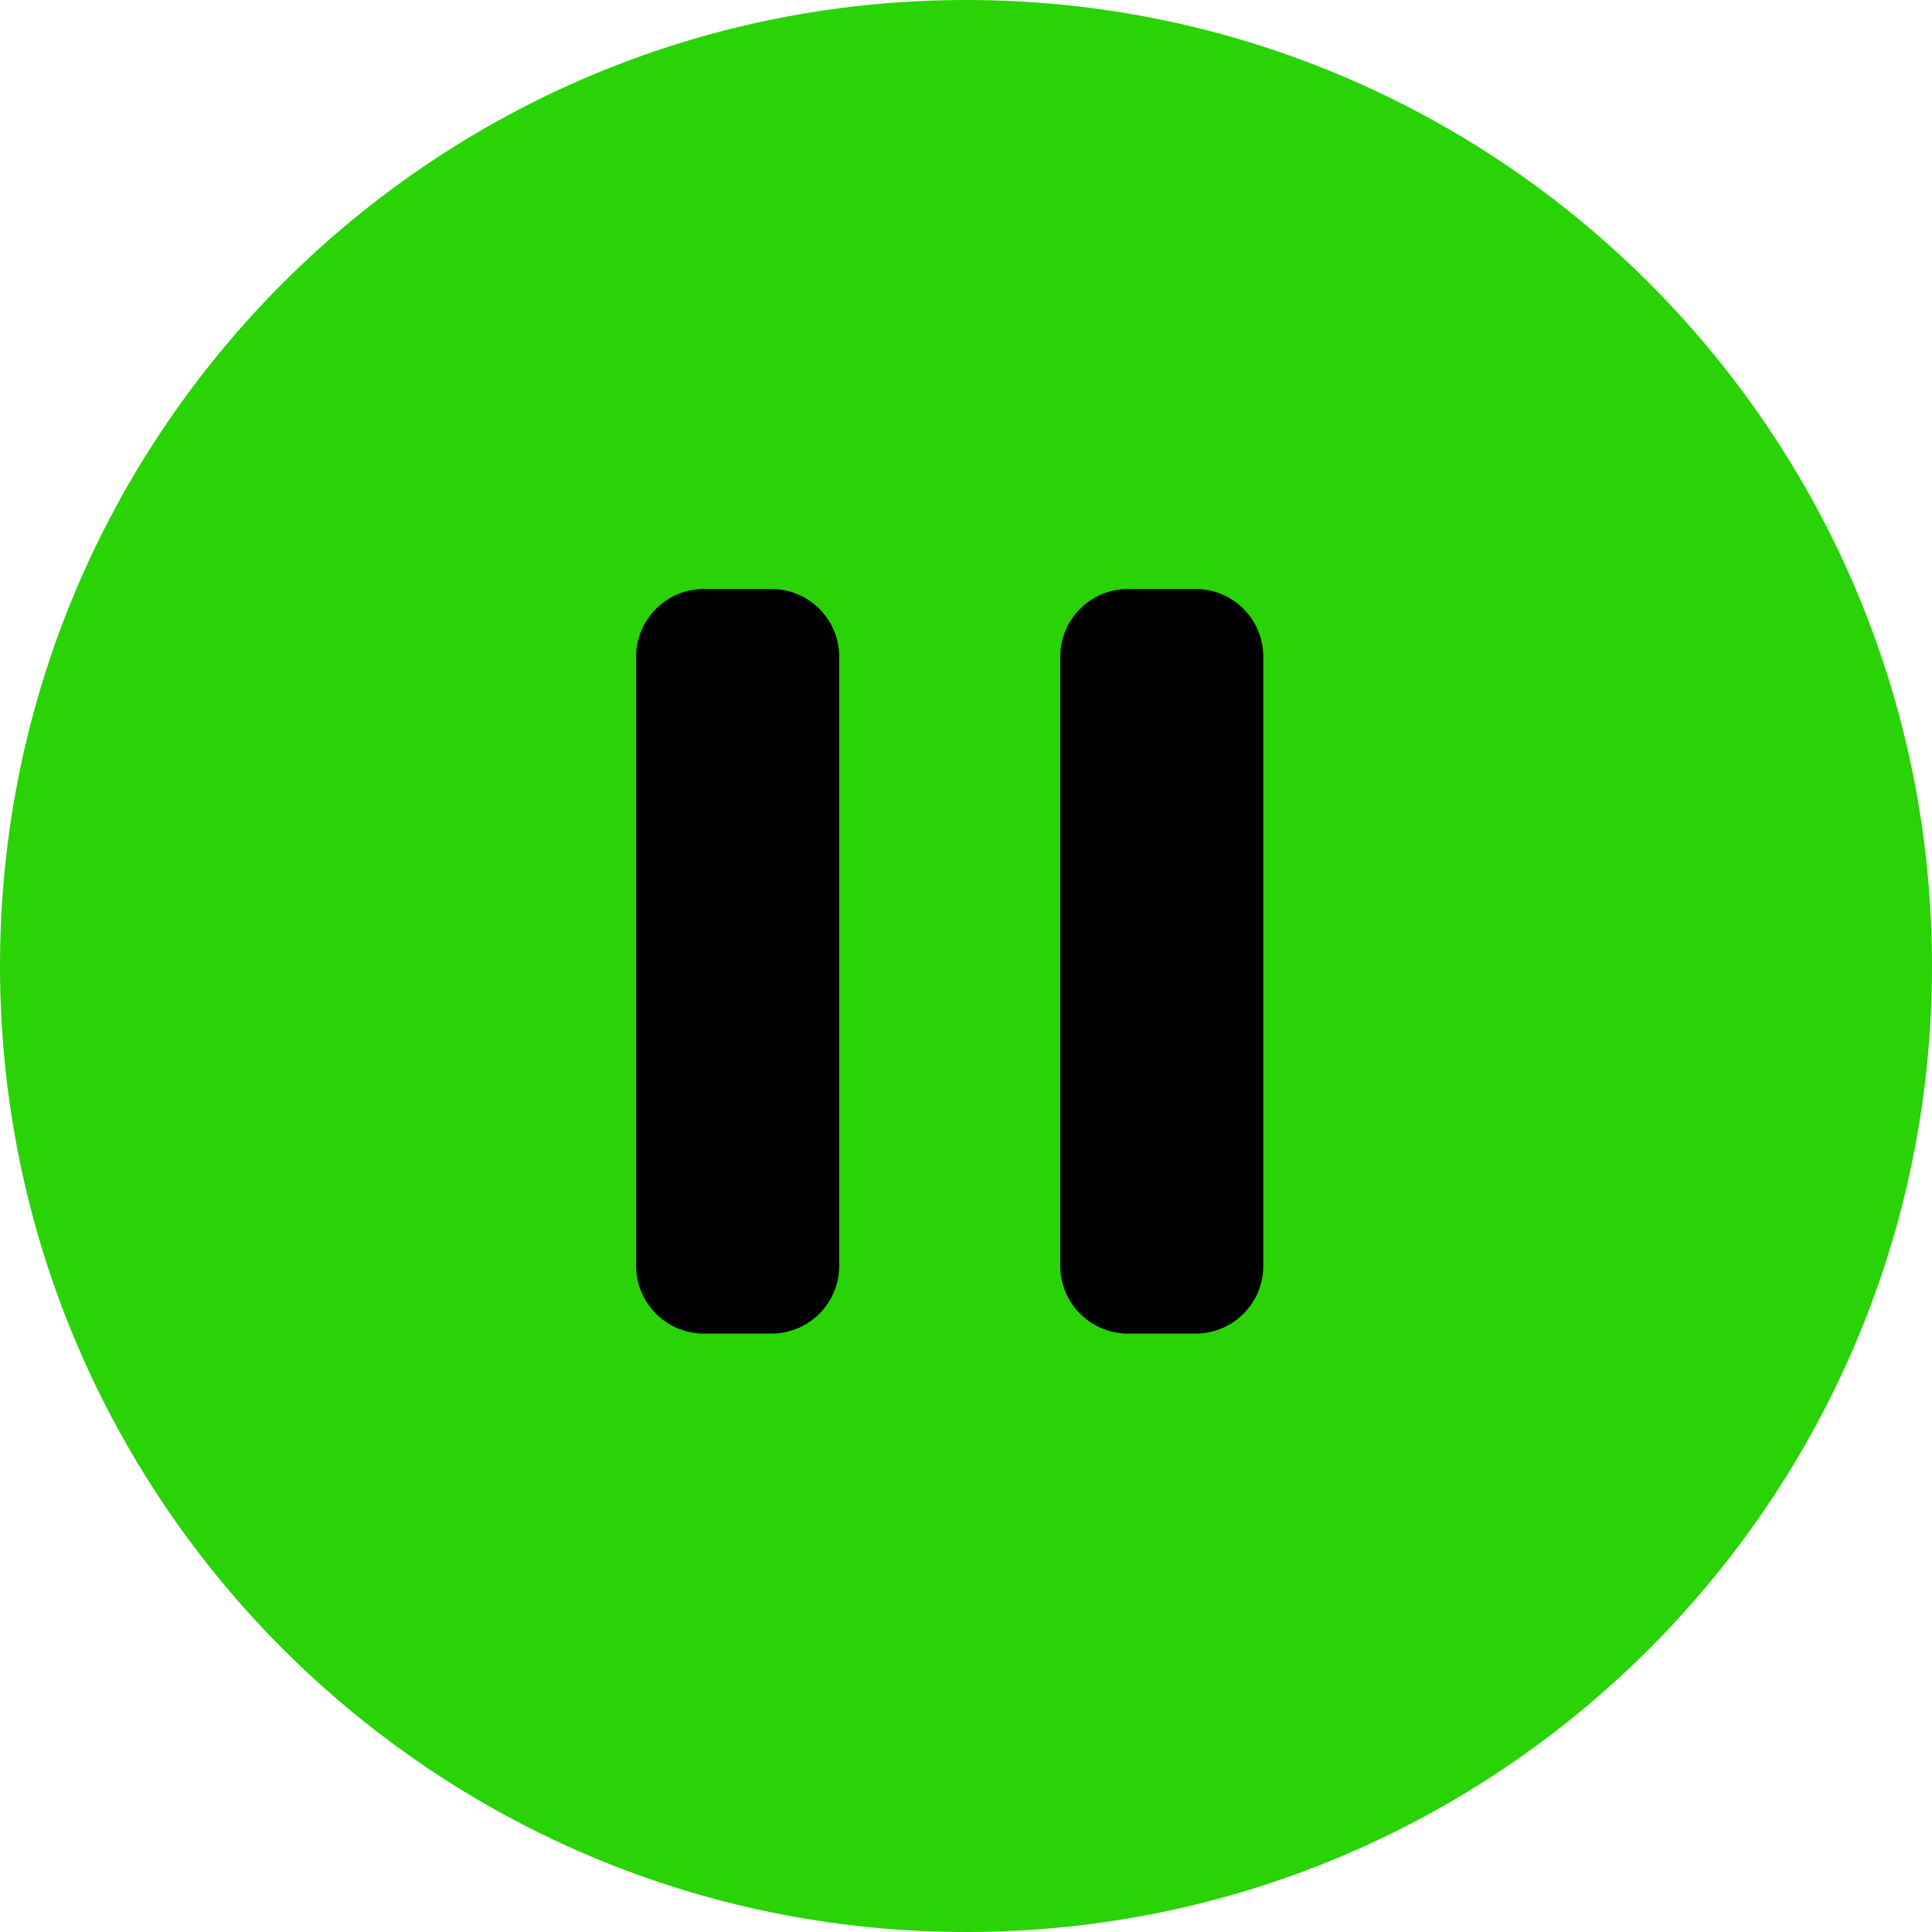
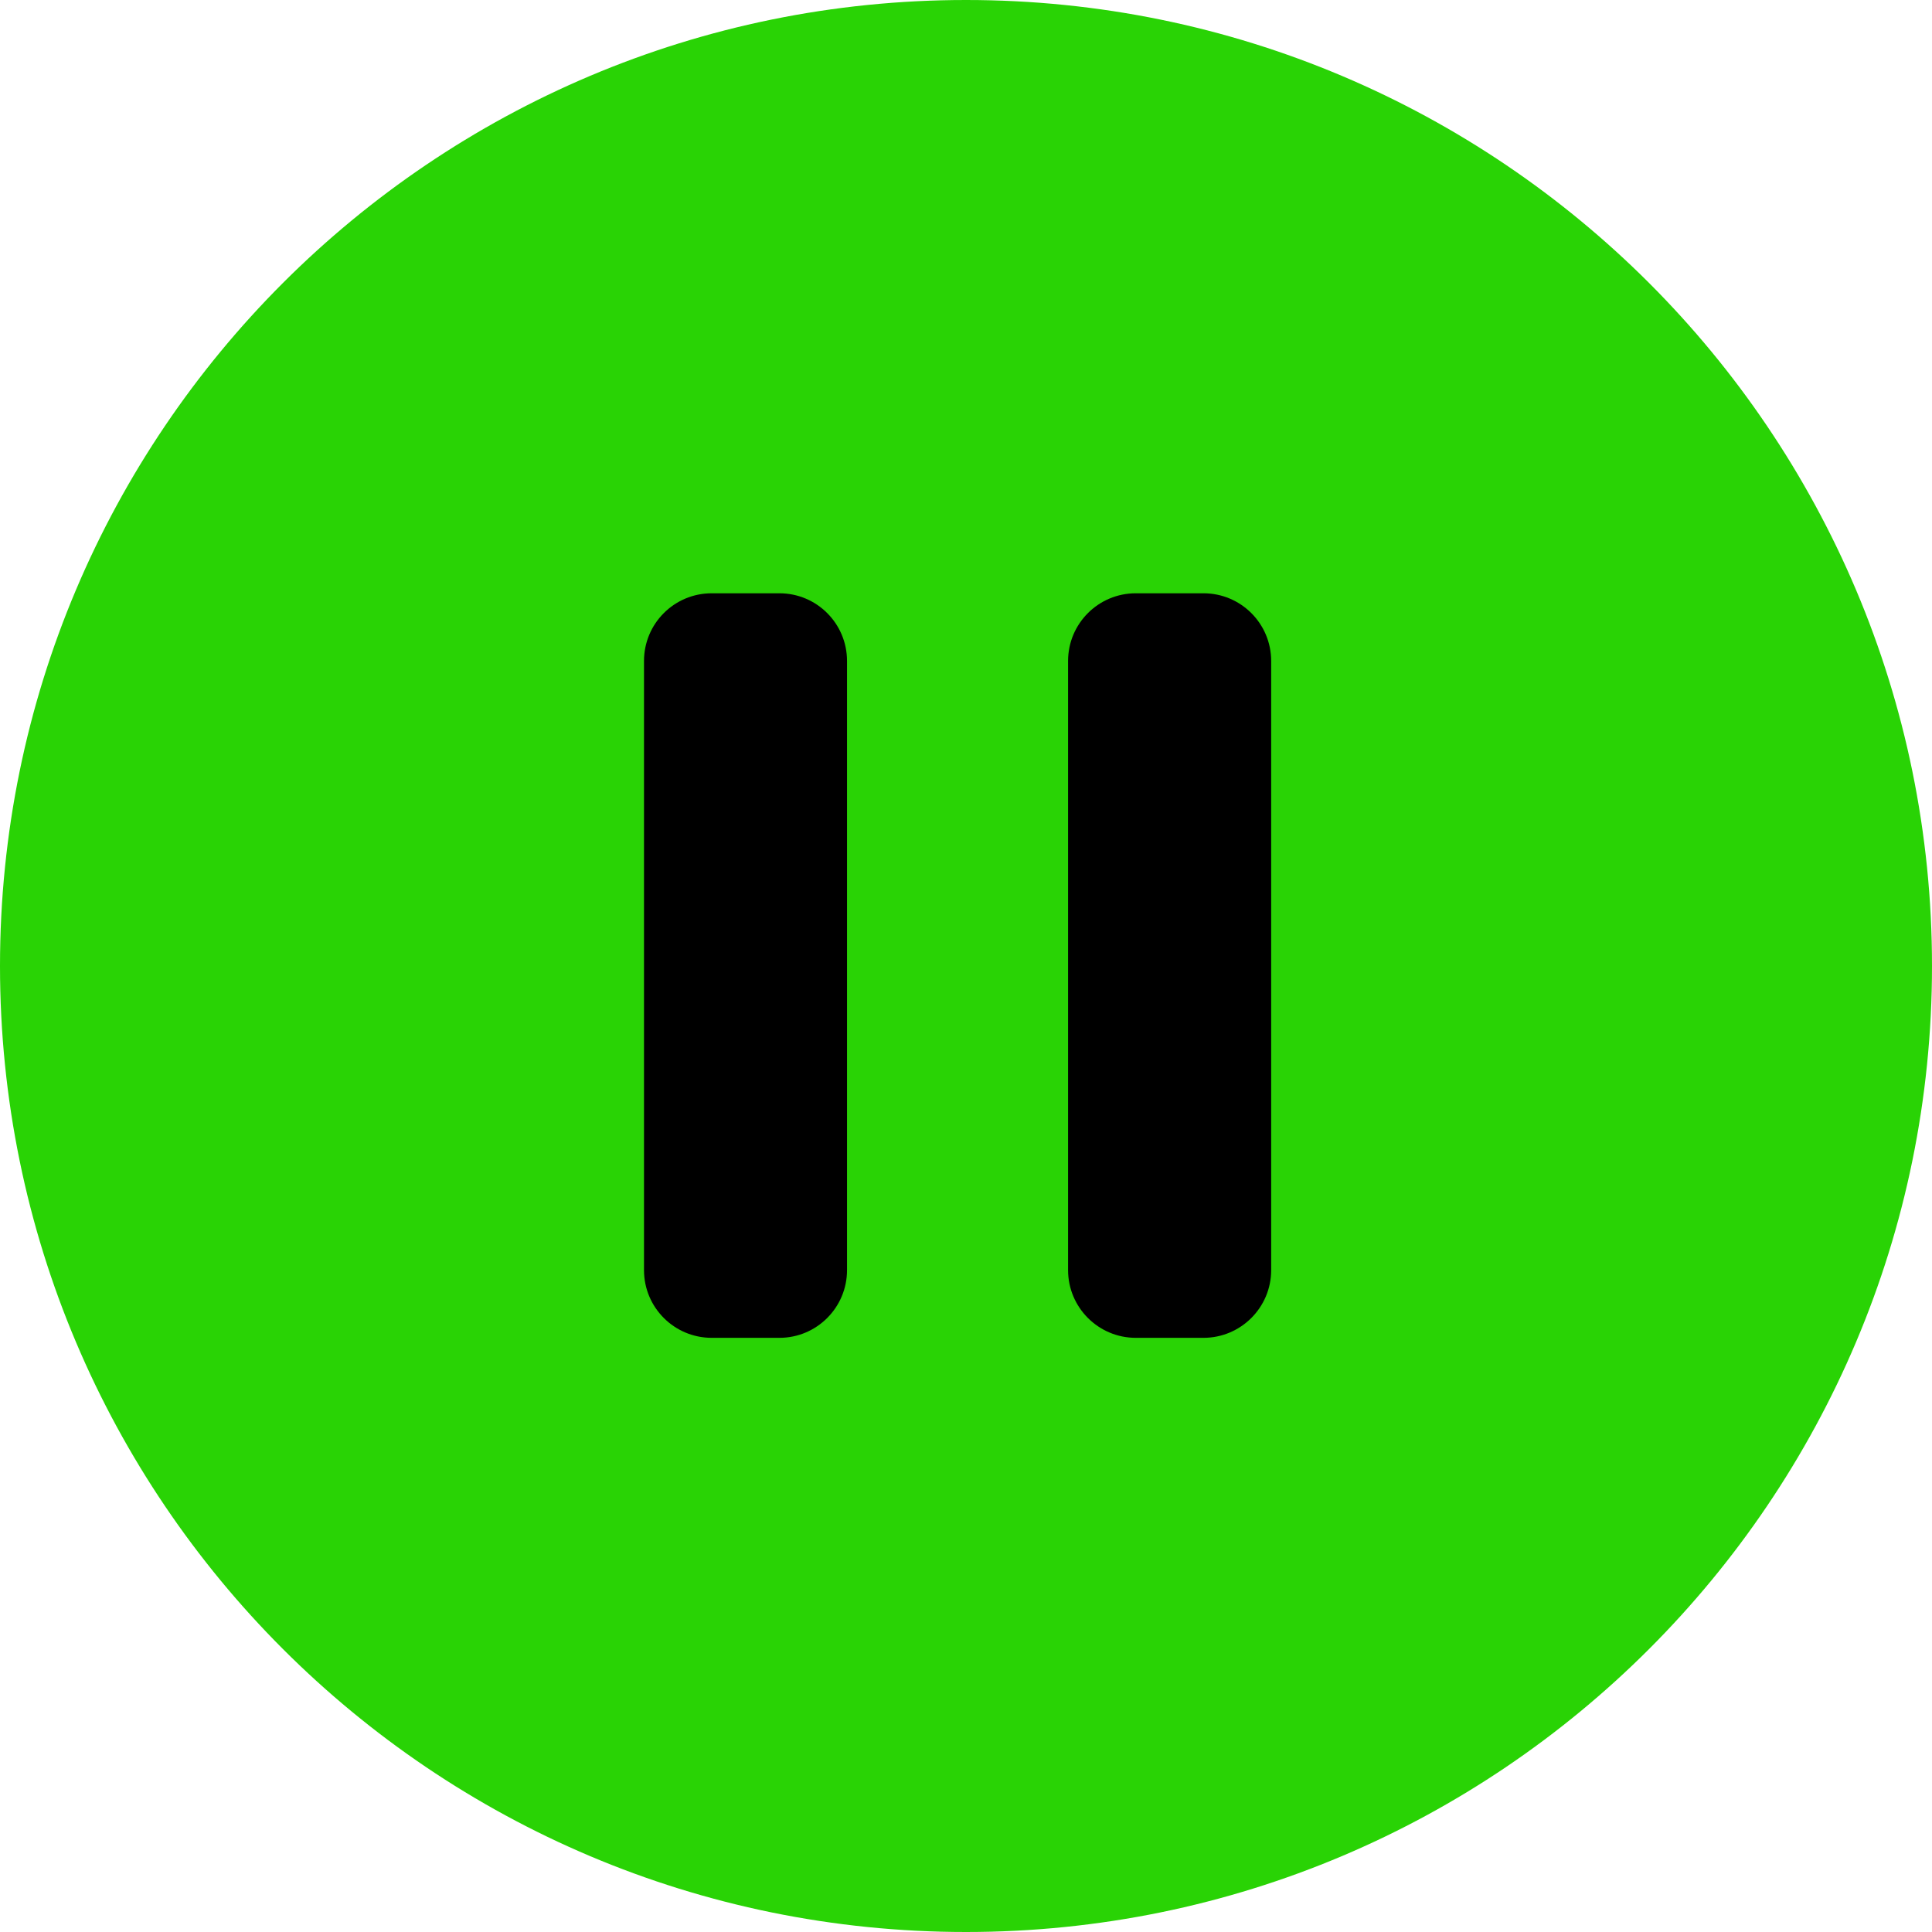
<svg xmlns="http://www.w3.org/2000/svg" width="24" height="24" viewBox="0 0 24 24" fill="none">
  <path fill-rule="evenodd" clip-rule="evenodd" d="M0 12C0 5.373 5.373 0 12 0C18.627 0 24 5.373 24 12C24 18.627 18.627 24 12 24C5.373 24 0 18.627 0 12Z" fill="#29D305" />
-   <path d="M9.584 7.317H8.743C8.279 7.317 7.902 7.694 7.902 8.158V15.725C7.902 16.189 8.279 16.566 8.743 16.566H9.584C10.048 16.566 10.425 16.189 10.425 15.725V8.158C10.425 7.694 10.048 7.317 9.584 7.317Z" fill="black" />
-   <path d="M14.852 7.317H14.011C13.547 7.317 13.171 7.694 13.171 8.158V15.725C13.171 16.189 13.547 16.566 14.011 16.566H14.852C15.317 16.566 15.693 16.189 15.693 15.725V8.158C15.693 7.694 15.317 7.317 14.852 7.317Z" fill="black" />
+   <path d="M9.682 7.37H8.841C8.376 7.37 8 7.746 8 8.211V15.778C8 16.242 8.376 16.619 8.841 16.619H9.682C10.146 16.619 10.522 16.242 10.522 15.778V8.211C10.522 7.746 10.146 7.37 9.682 7.37Z" fill="black" />
+   <path d="M14.95 7.37H14.109C13.645 7.37 13.268 7.746 13.268 8.211V15.778C13.268 16.242 13.645 16.619 14.109 16.619H14.95C15.414 16.619 15.791 16.242 15.791 15.778V8.211C15.791 7.746 15.414 7.37 14.95 7.37Z" fill="black" />
</svg>
